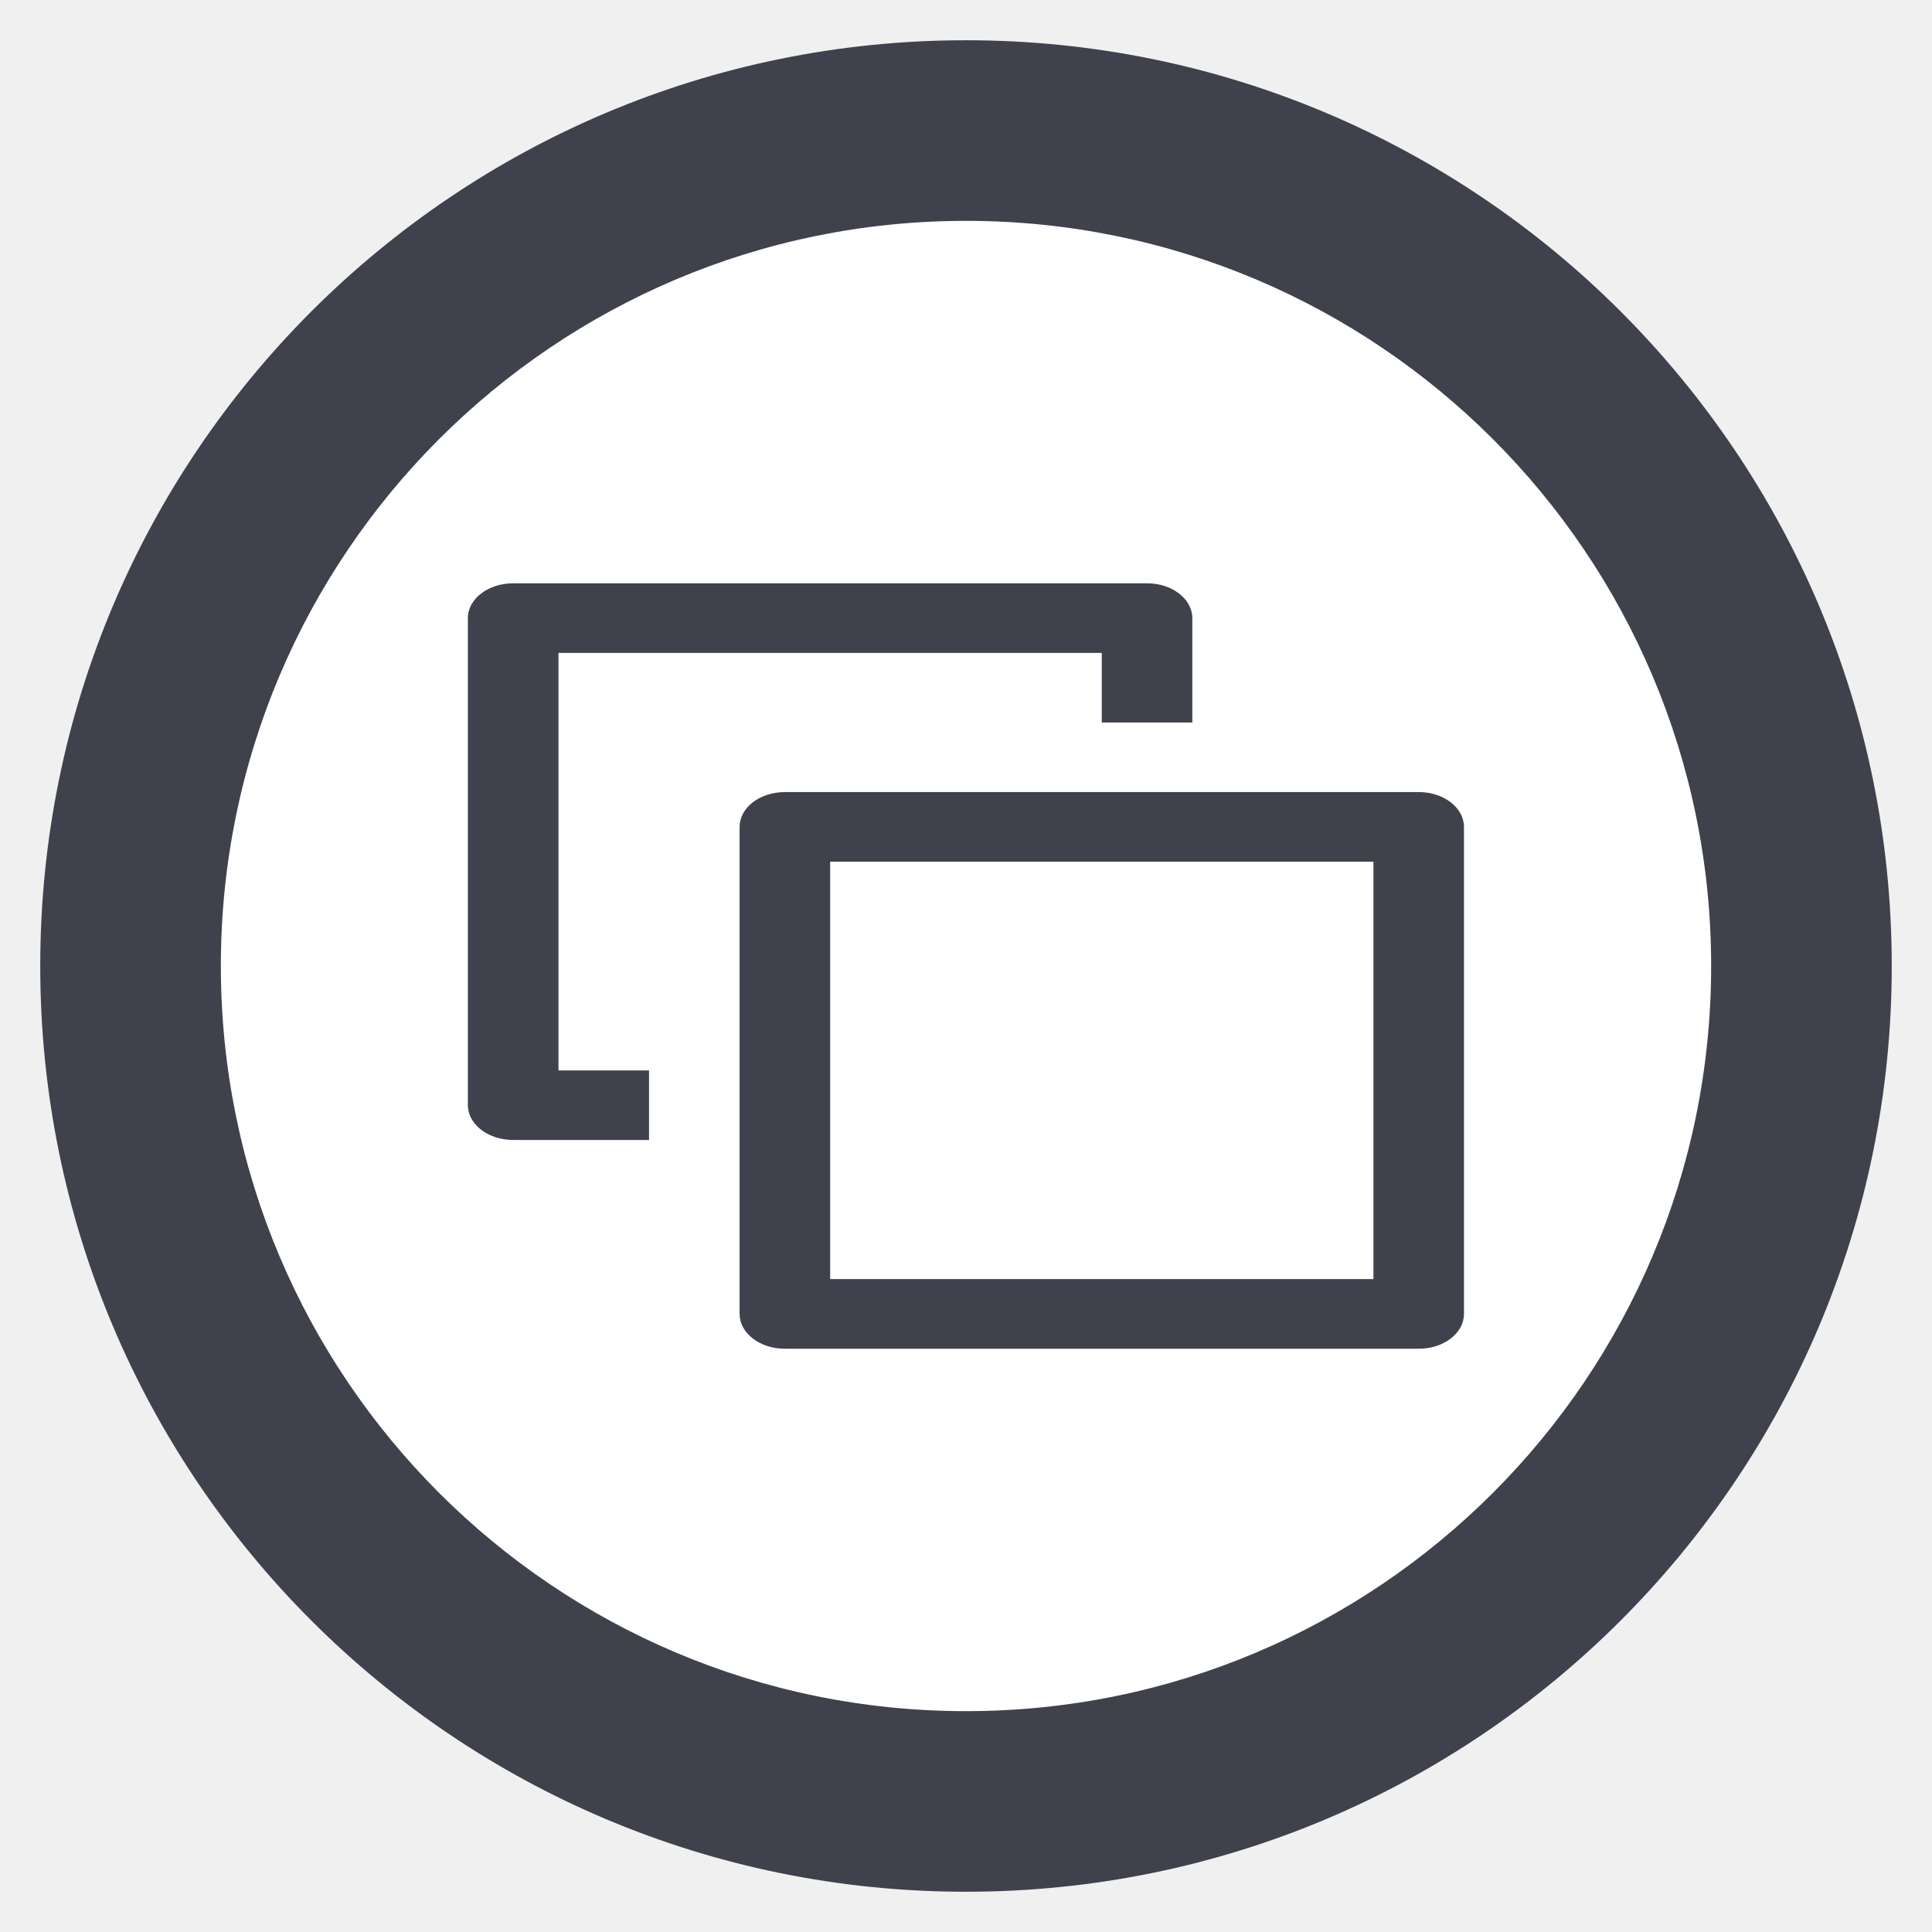
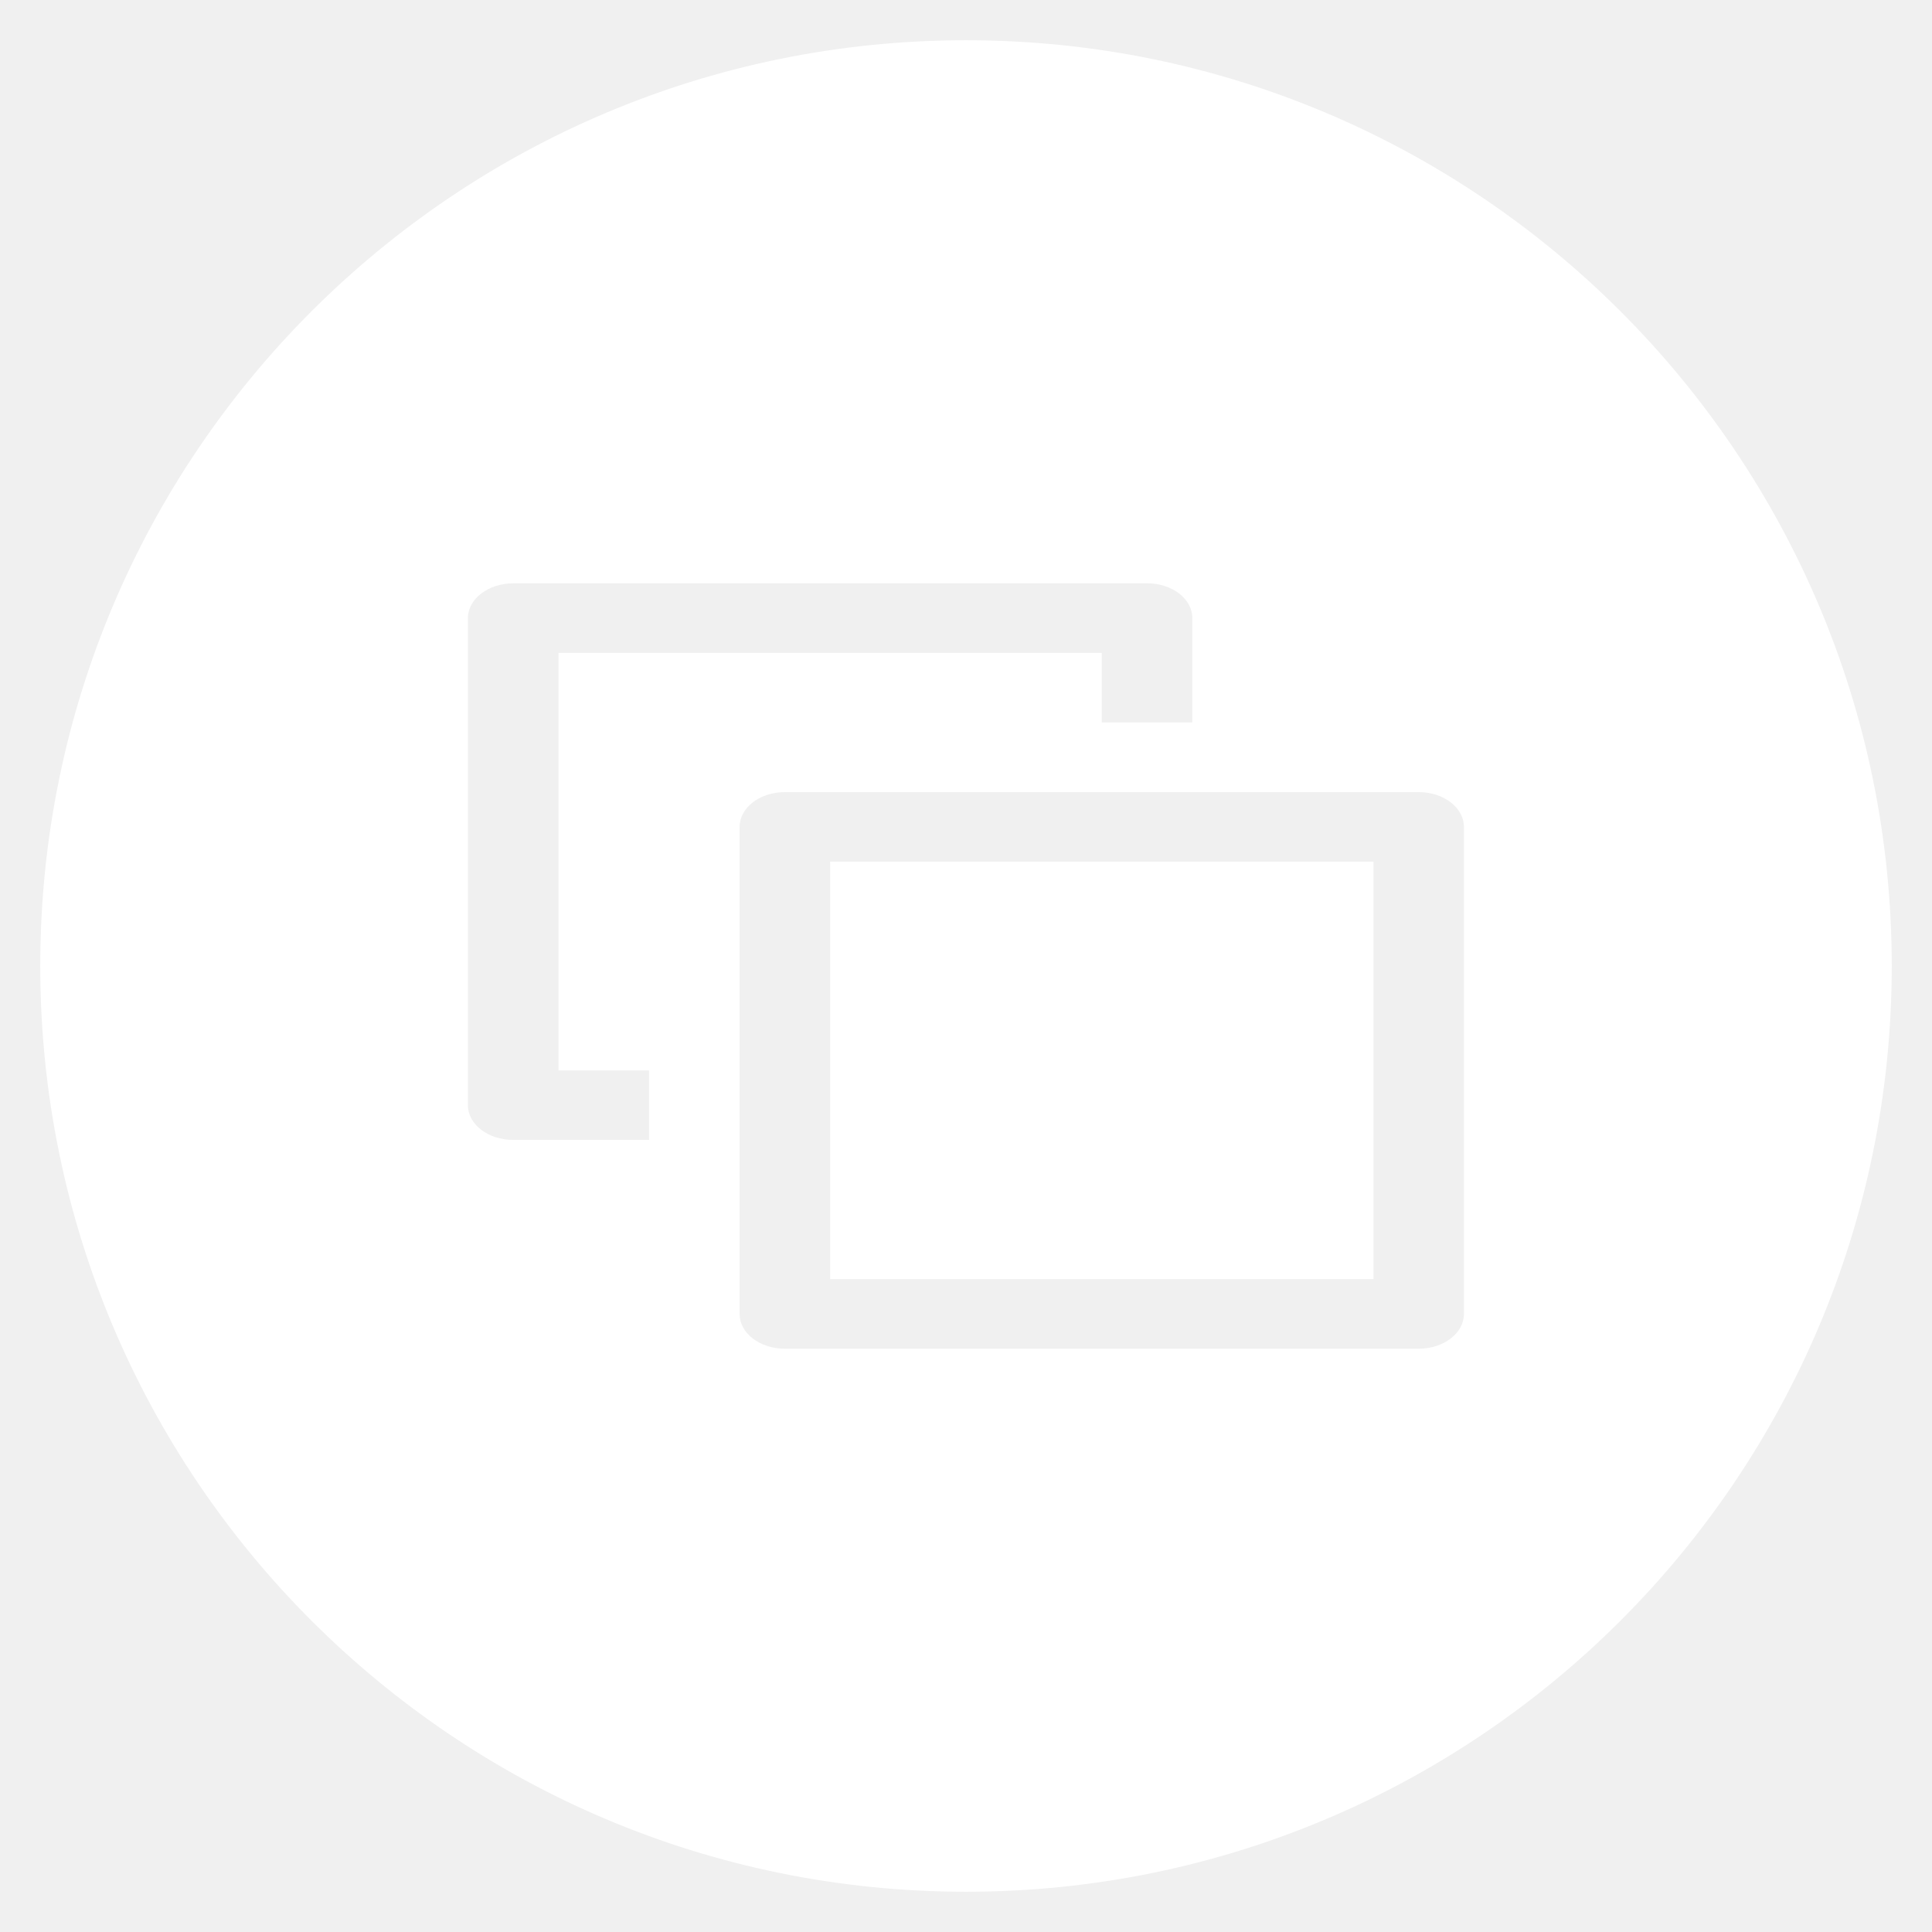
<svg xmlns="http://www.w3.org/2000/svg" width="48" height="48" version="1.1" viewBox="0 0 48 48" xml:space="preserve">
-   <path d="m47 24a23 23 0 0 1-23 23 23 23 0 0 1-23-23 23 23 0 0 1 23-23 23 23 0 0 1 23 23z" fill="#3f424d" />
-   <path d="M 42.513,24 A 18.513,18.513 0 0 1 24,42.513 18.513,18.513 0 0 1 5.487,24 18.513,18.513 0 0 1 24,5.487 18.513,18.513 0 0 1 42.513,24 Z" fill="#fff" />
-   <path d="m12.75 14.492c-0.621 0-1.126 0.387-1.126 0.865v12.1c0 0.477 0.504 0.865 1.126 0.865h3.375v-1.727h-2.25v-10.373h13.498v1.729h2.25v-2.594c0-0.477-0.503-0.865-1.124-0.865zm6.749 5.187c-0.621 0-1.124 0.387-1.124 0.865v12.1c0 0.477 0.503 0.865 1.124 0.865h15.749c0.621 0 1.124-0.387 1.124-0.865v-12.1c0-0.477-0.503-0.865-1.124-0.865zm1.126 1.729h13.498v10.371h-13.498z" clip-rule="evenodd" fill="#3f424d" fill-rule="evenodd" stroke-width=".986" />
+   <path d="m24 1a23 23 0 0 0-23 23 23 23 0 0 0 23 23 23 23 0 0 0 23-23 23 23 0 0 0-23-23zm-11.25 13.492h15.75c0.621 0 1.123 0.386 1.123 0.863v2.594h-2.25v-1.728h-13.498v10.373h2.25v1.727h-3.375c-0.621 1e-6 -1.125-0.386-1.125-0.863v-12.1c0-0.477 0.504-0.865 1.125-0.865zm6.748 5.188h15.75c0.621 0 1.123 0.388 1.123 0.865v12.1c0 0.477-0.502 0.863-1.123 0.863h-15.75c-0.621 1e-6 -1.123-0.386-1.123-0.863v-12.1c0-0.477 0.502-0.865 1.123-0.865zm1.127 1.728v10.371h13.498v-10.371h-13.498z" fill="#fff" />
</svg>
